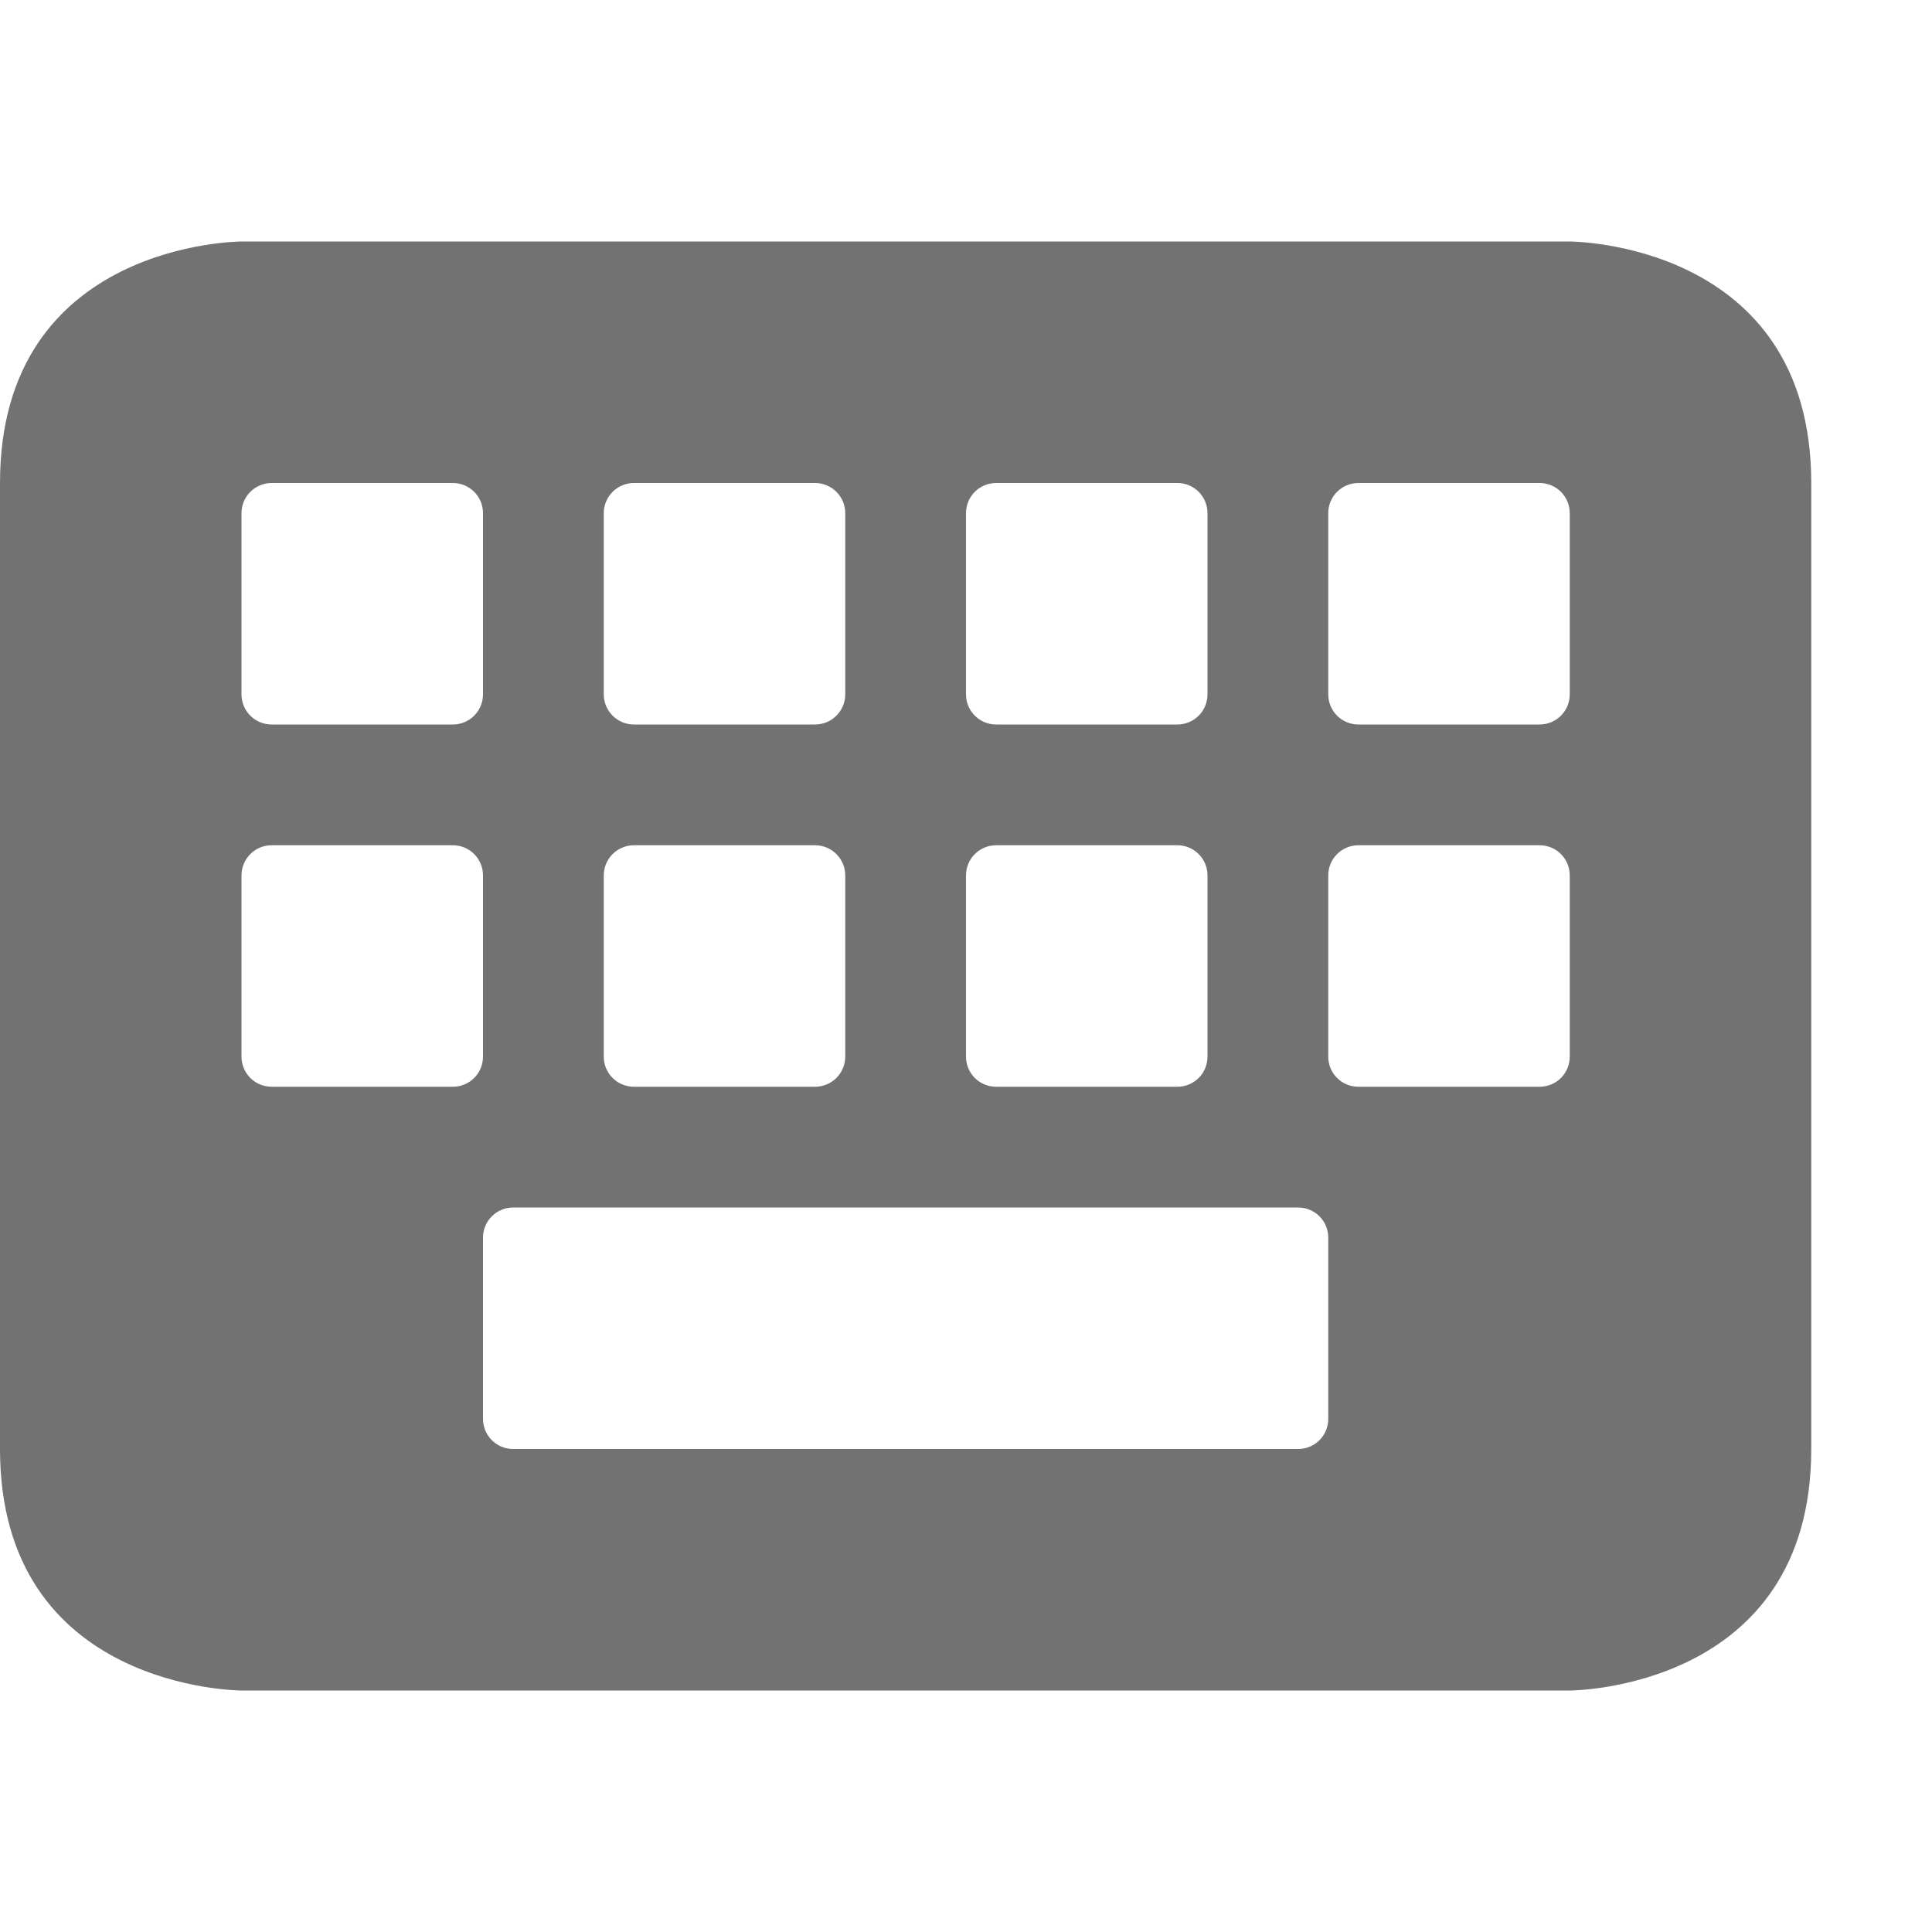
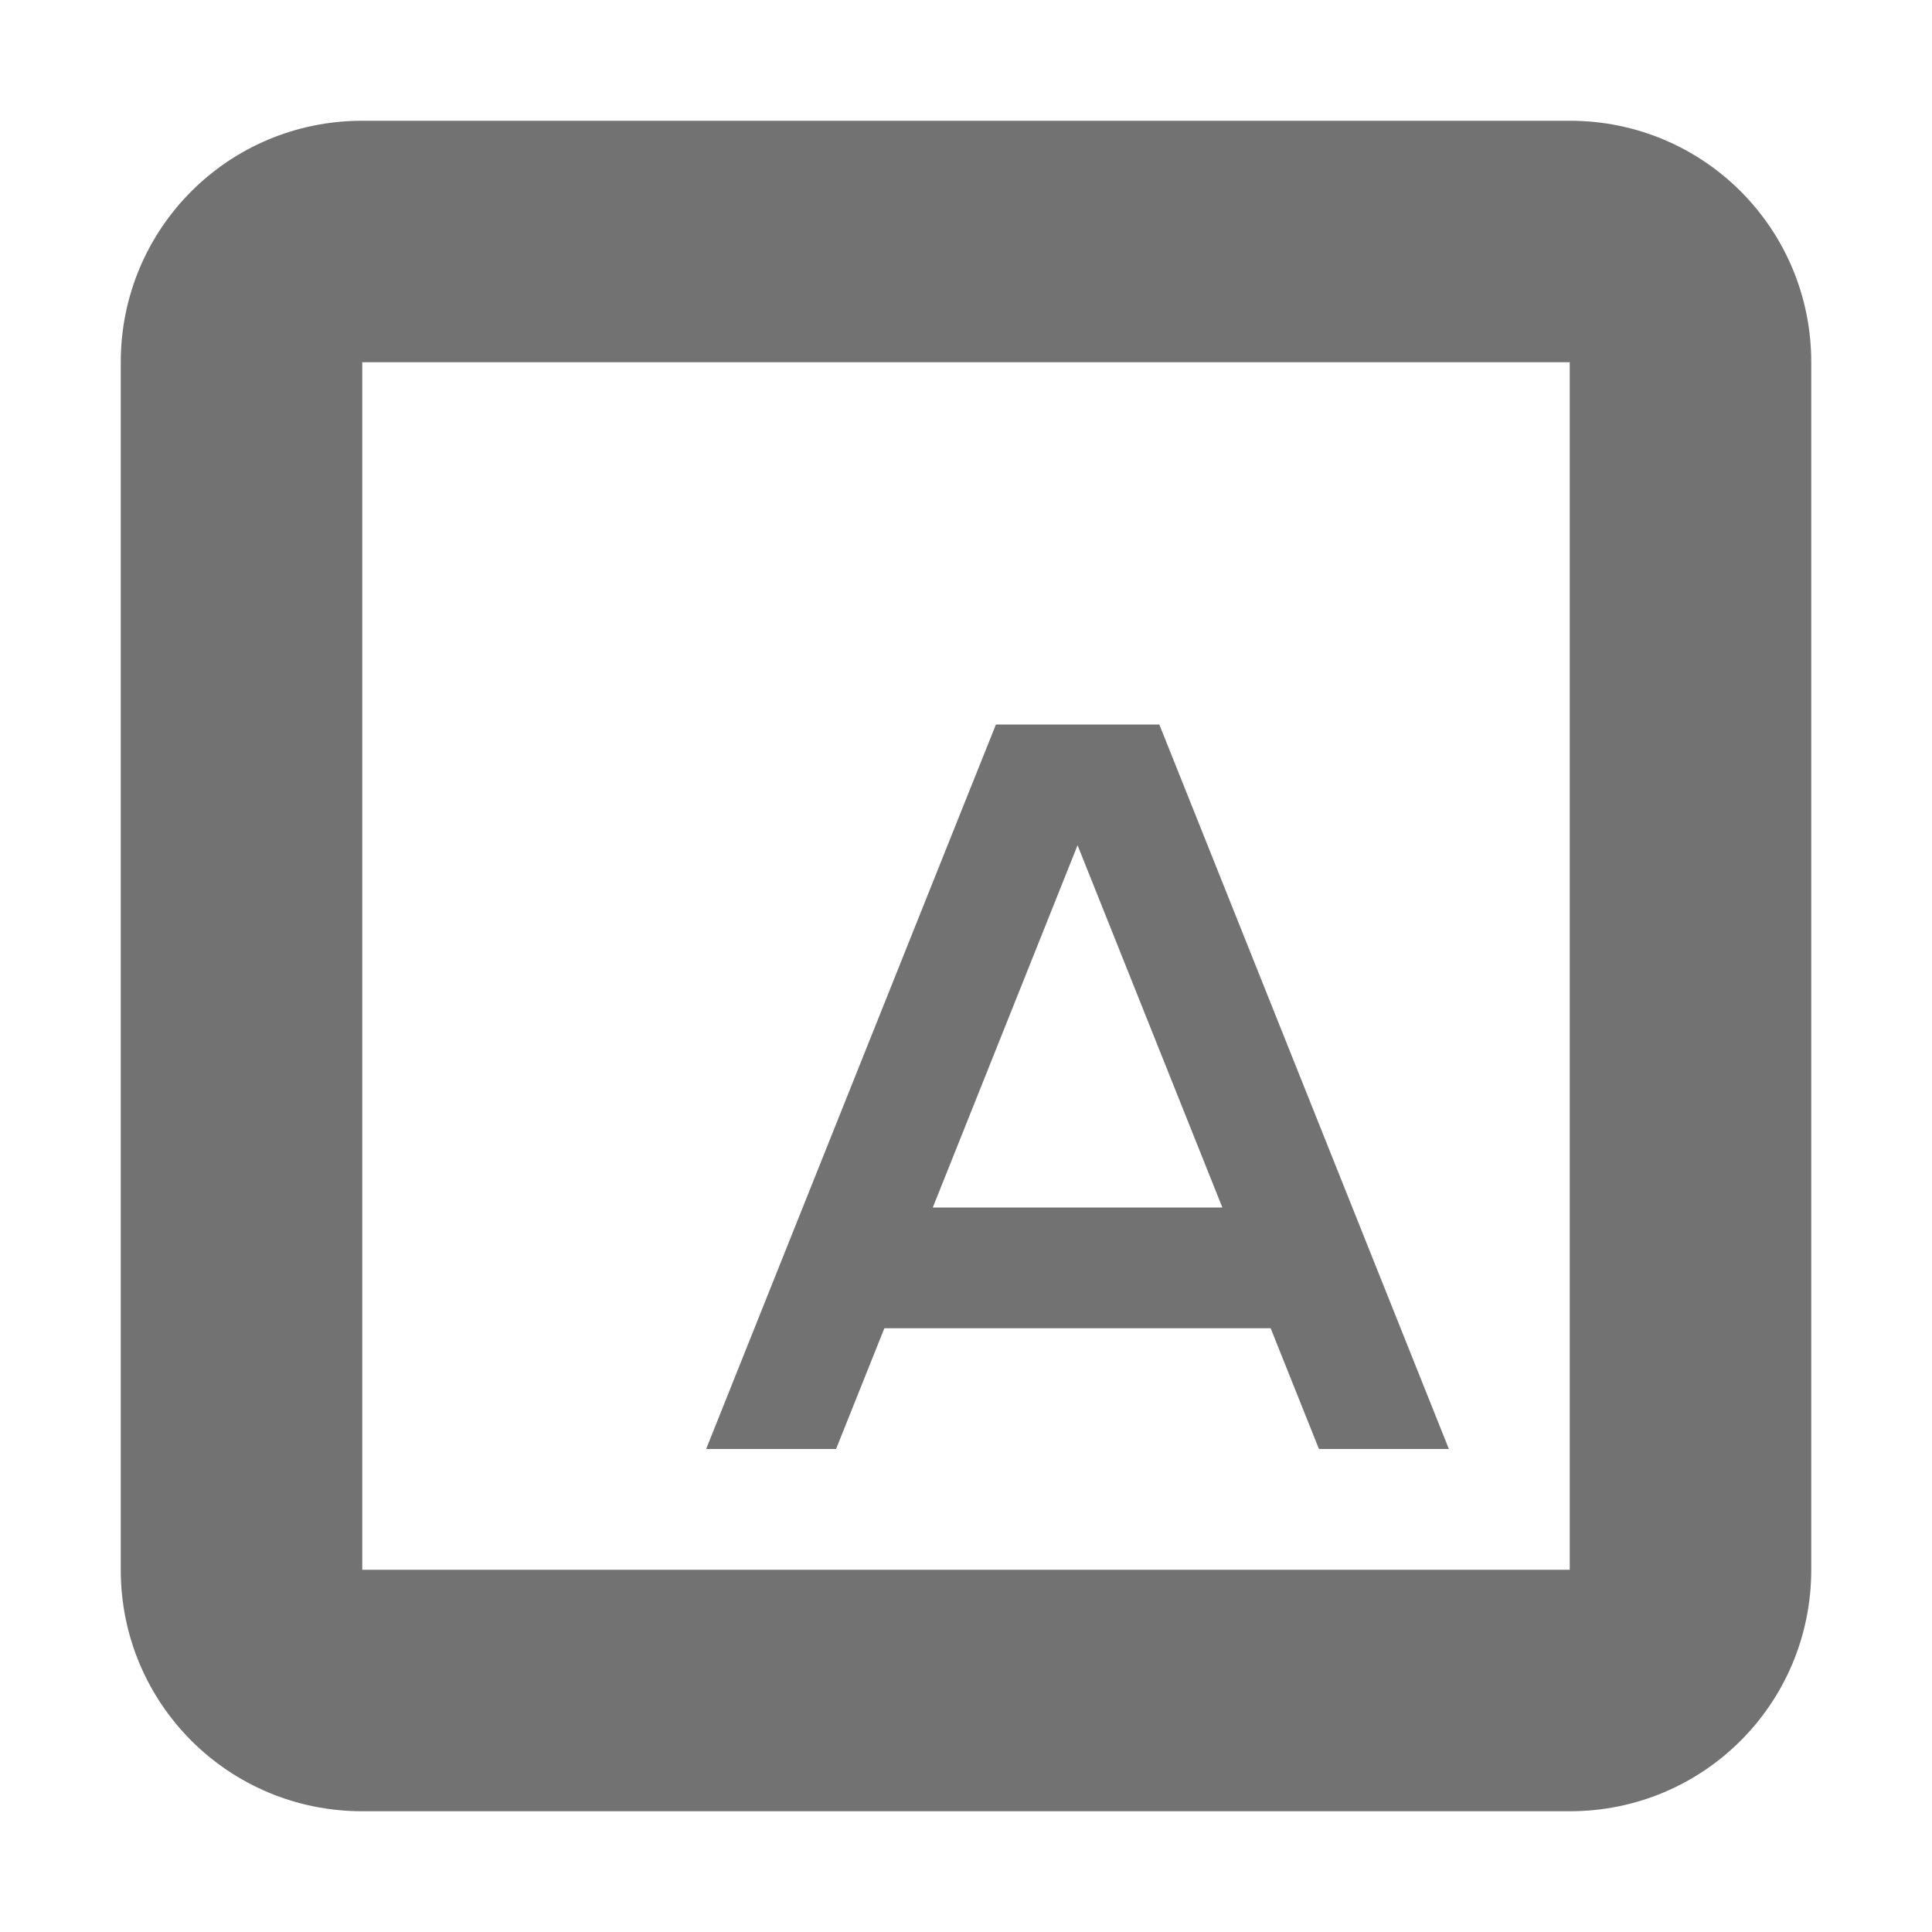
- <svg xmlns="http://www.w3.org/2000/svg" width="16" height="16" viewBox="0 0 16 16">
+ <svg xmlns="http://www.w3.org/2000/svg" width="16" height="16" version="1.1" viewBox="0 0 16 16">
  <defs>
-     <style id="current-color-scheme" type="text/css">
-    .ColorScheme-Text { color:#727272; } .ColorScheme-Highlight { color:#5294e2; }
-   </style>
+     <style id="current-color-scheme" type="text/css">.ColorScheme-Text { color:#727272; } .ColorScheme-Highlight { color:#5294e2; }</style>
  </defs>
-   <path style="fill:currentColor" class="ColorScheme-Text" d="M 2 2 C 2 2 0 2 0 4 L 0 12 C 0 14 2 14 2 14 L 13 14 C 13 14 15 14 15 12 L 15 4 C 15 2 13 2 13 2 L 2 2 z M 2.25 4 L 3.75 4 C 3.889 4 4 4.112 4 4.25 L 4 5.75 C 4 5.888 3.889 6 3.75 6 L 2.25 6 C 2.111 6 2 5.888 2 5.75 L 2 4.25 C 2 4.112 2.111 4 2.25 4 z M 5.25 4 L 6.75 4 C 6.888 4 7 4.112 7 4.25 L 7 5.75 C 7 5.888 6.888 6 6.75 6 L 5.25 6 C 5.112 6 5 5.888 5 5.75 L 5 4.25 C 5 4.112 5.112 4 5.25 4 z M 8.25 4 L 9.75 4 C 9.889 4 10 4.112 10 4.25 L 10 5.75 C 10 5.888 9.889 6 9.75 6 L 8.25 6 C 8.111 6 8 5.888 8 5.75 L 8 4.25 C 8 4.112 8.111 4 8.25 4 z M 11.25 4 L 12.75 4 C 12.889 4 13 4.112 13 4.25 L 13 5.75 C 13 5.888 12.889 6 12.75 6 L 11.25 6 C 11.111 6 11 5.888 11 5.75 L 11 4.25 C 11 4.112 11.111 4 11.25 4 z M 2.25 7 L 3.75 7 C 3.889 7 4 7.112 4 7.25 L 4 8.75 C 4 8.889 3.889 9 3.75 9 L 2.25 9 C 2.111 9 2 8.889 2 8.75 L 2 7.25 C 2 7.112 2.111 7 2.25 7 z M 5.25 7 L 6.75 7 C 6.888 7 7 7.112 7 7.25 L 7 8.75 C 7 8.889 6.888 9 6.75 9 L 5.25 9 C 5.112 9 5 8.889 5 8.75 L 5 7.25 C 5 7.112 5.112 7 5.25 7 z M 8.25 7 L 9.75 7 C 9.889 7 10 7.112 10 7.25 L 10 8.75 C 10 8.889 9.889 9 9.75 9 L 8.25 9 C 8.111 9 8 8.889 8 8.75 L 8 7.25 C 8 7.112 8.111 7 8.25 7 z M 11.25 7 L 12.75 7 C 12.889 7 13 7.112 13 7.25 L 13 8.75 C 13 8.889 12.889 9 12.75 9 L 11.25 9 C 11.111 9 11 8.889 11 8.75 L 11 7.25 C 11 7.112 11.111 7 11.25 7 z M 4.25 10 L 10.75 10 C 10.889 10 11 10.111 11 10.25 L 11 11.75 C 11 11.889 10.889 12 10.75 12 L 4.25 12 C 4.112 12 4 11.889 4 11.75 L 4 10.25 C 4 10.111 4.112 10 4.25 10 z" />
+   <path d="m3 1c-1.108 0-2 0.892-2 2v10c0 1.108 0.892 2 2 2h10c1.108 0 2-0.892 2-2v-10c0-1.108-0.892-2-2-2zm0 2h10v10h-10z" class="ColorScheme-Text" style="fill:currentColor" />
+   <path d="m8.248 6-0.252 0.629-2.148 5.371h1.076l0.4-1h3.199l0.4 1h1.076l-2.398-6zm0.676 1 1.199 3h-2.398z" class="ColorScheme-Text" style="fill:currentColor" />
</svg>
